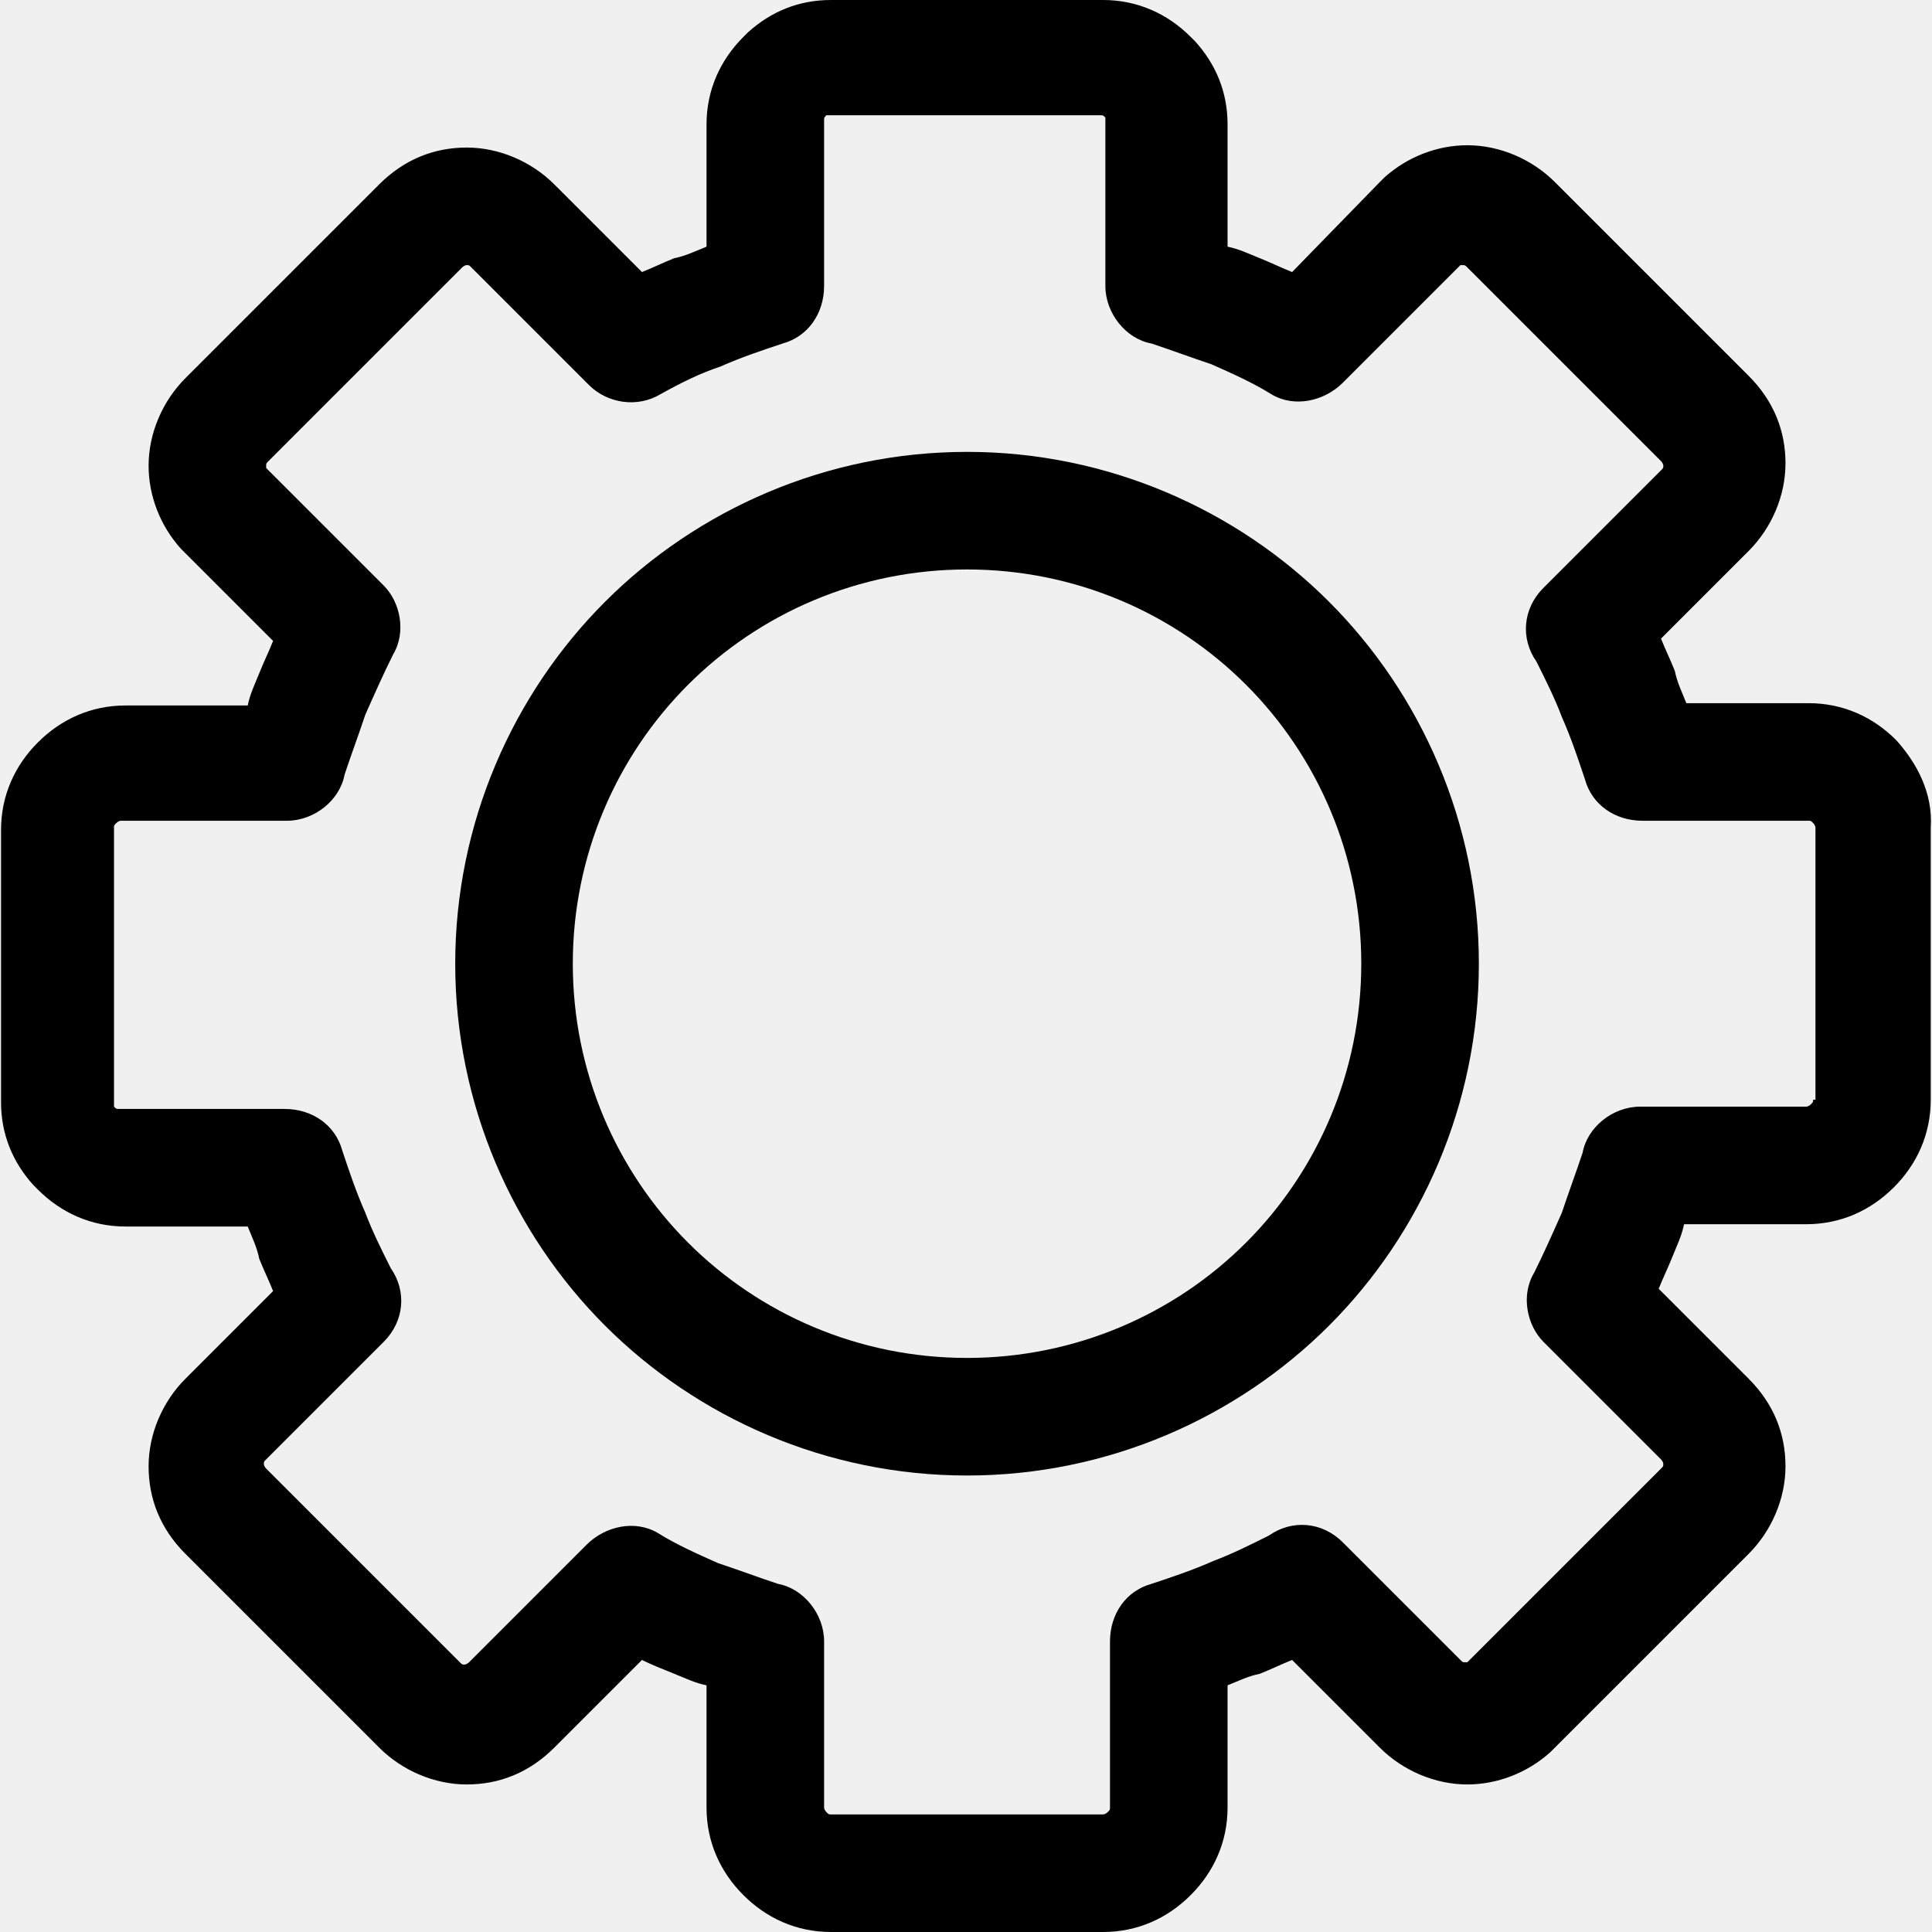
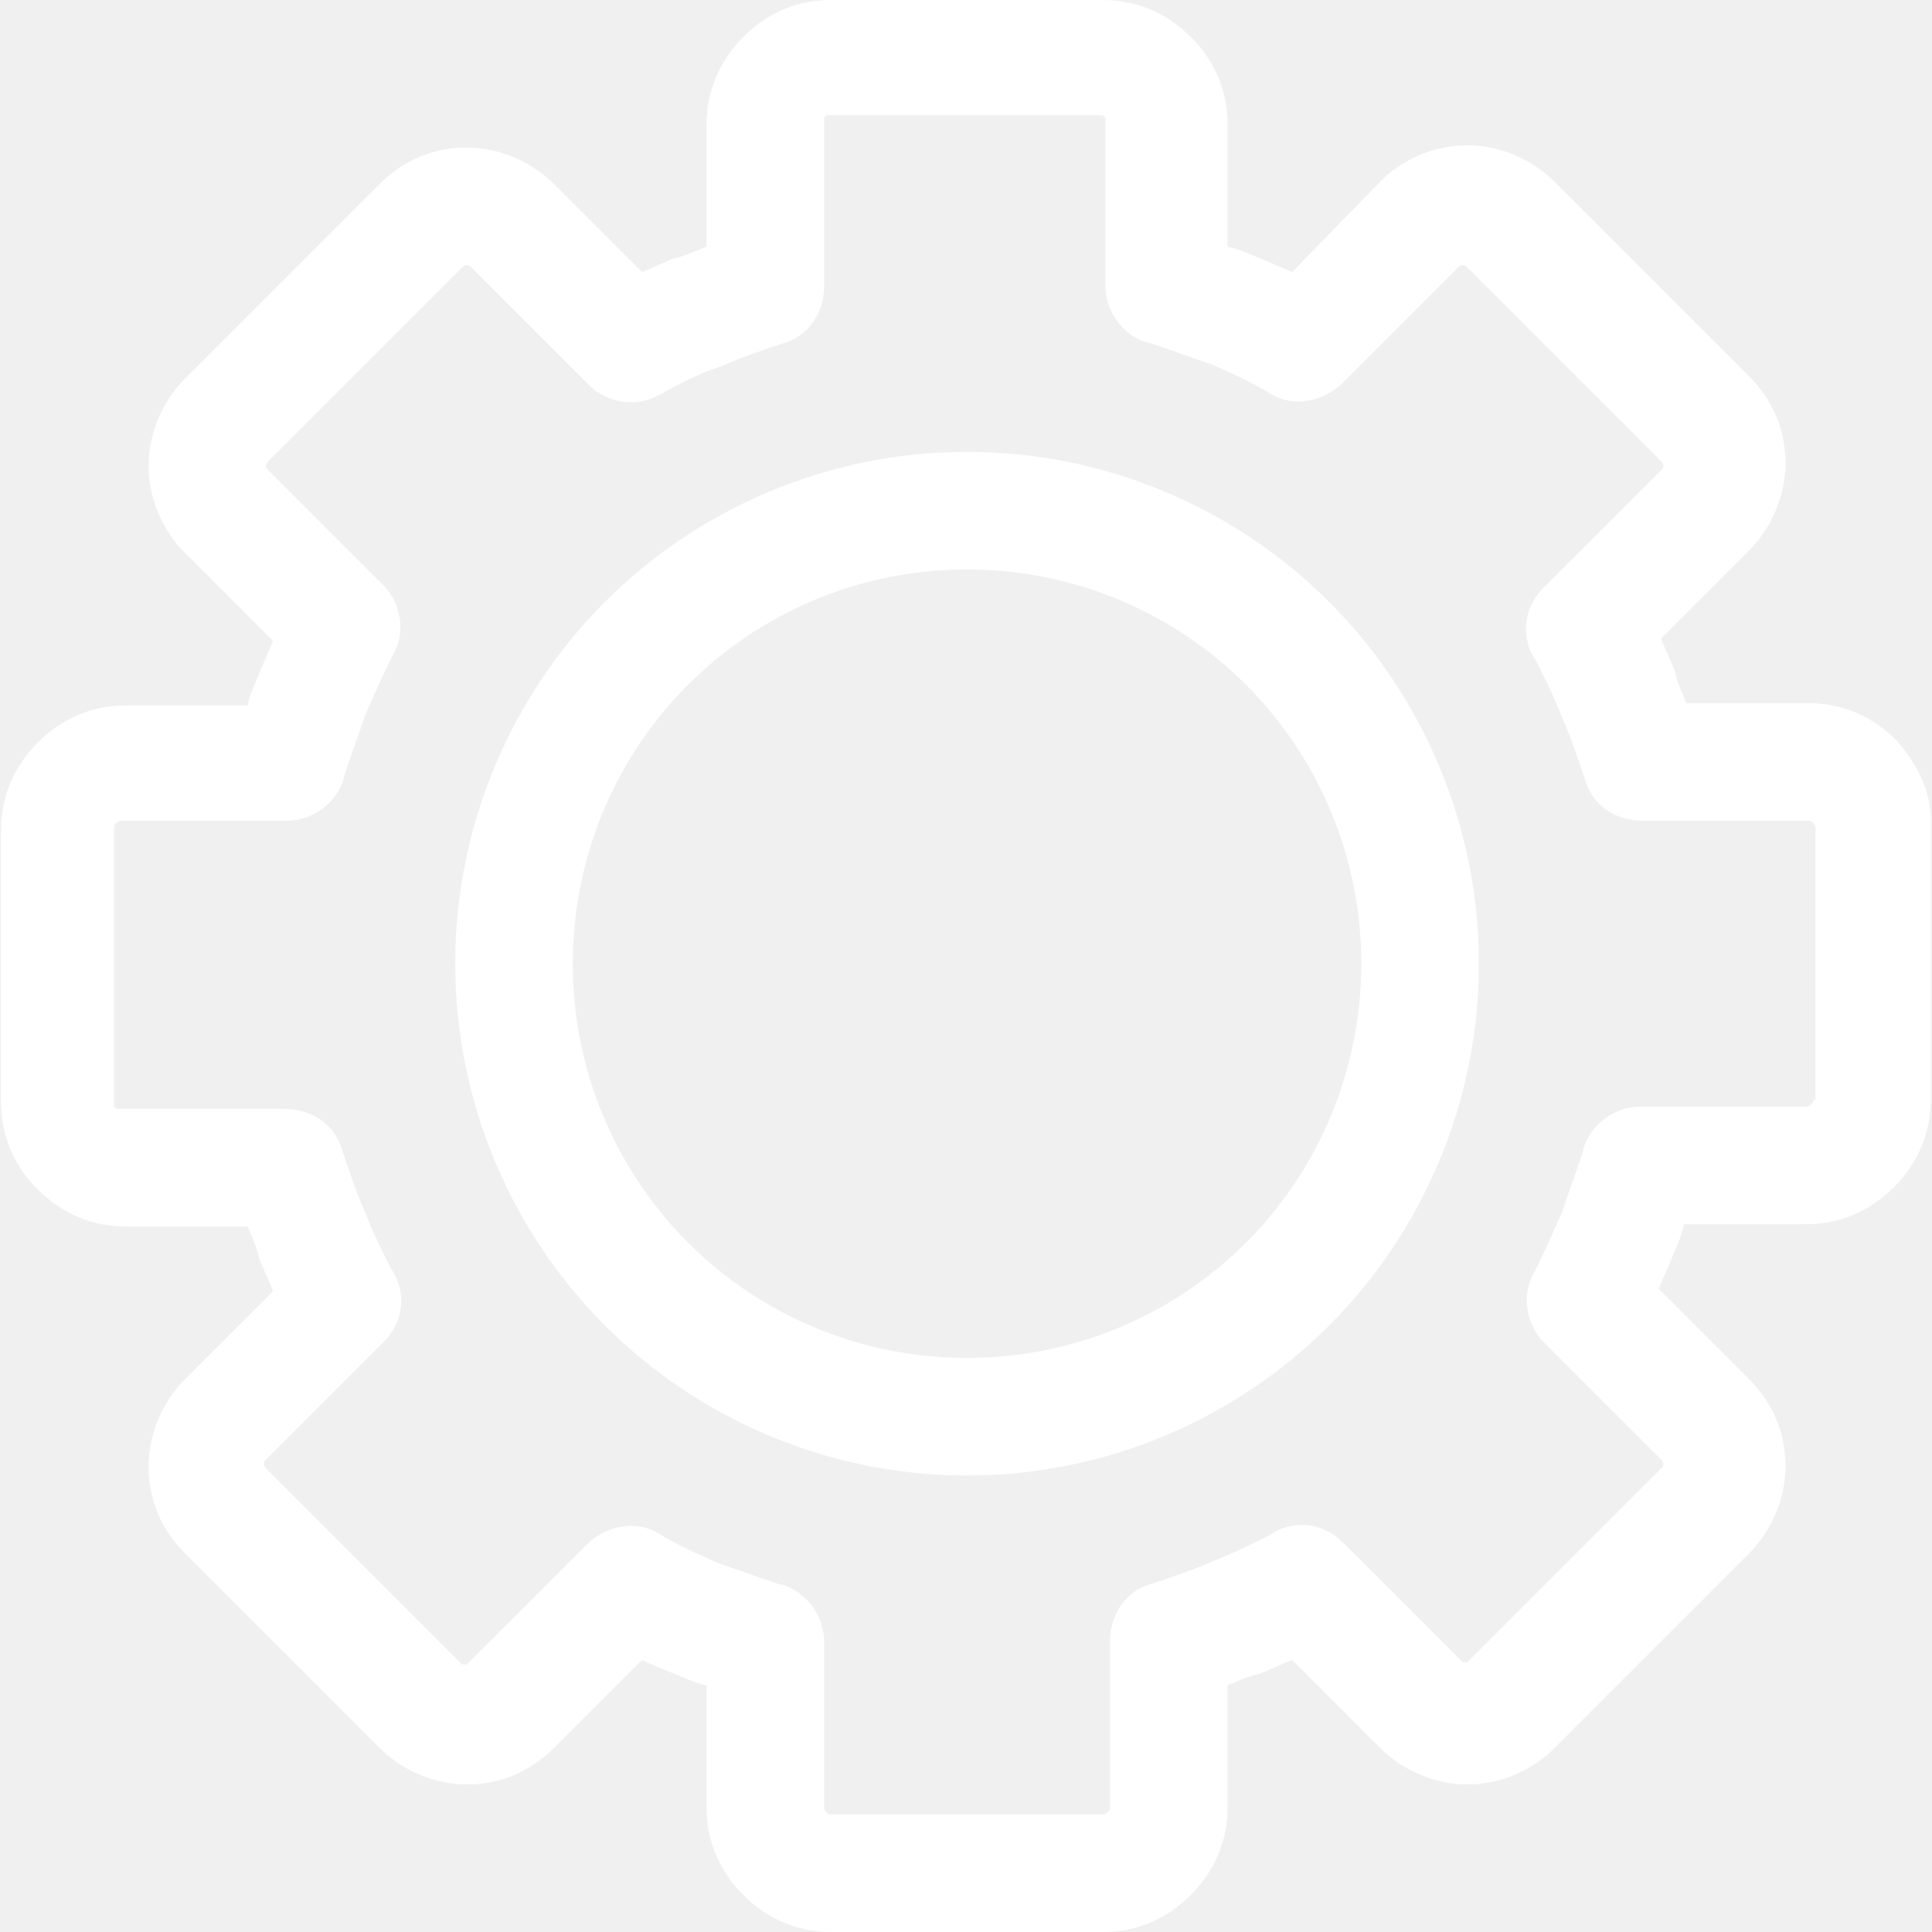
- <svg xmlns="http://www.w3.org/2000/svg" version="1.1" id="Capa_1" x="0px" y="0px" viewBox="0 0 335.2 335.2" style="enable-background:new 0 0 335.2 335.2;" xml:space="preserve">
+ <svg xmlns="http://www.w3.org/2000/svg" version="1.1" id="Capa_1" x="0px" y="0px" viewBox="0 0 335.2 335.2" style="enable-background:new 0 0 335.2 335.2;fill:white;" xml:space="preserve">
  <g>
    <g>
      <path d="M328.981,128.4c-4-4-9.2-6.4-15.2-6.4h-21.2c-0.8-2-1.6-3.6-2-5.6c-0.8-2-1.6-3.6-2.4-5.6l15.2-15.2c4-4,6.4-9.6,6.4-15.2    c0-5.6-2-10.8-6.4-15.2l-33.6-33.6c-4-4-9.6-6.4-15.2-6.4c-5.2,0-10.4,2-14.4,5.6c-0.4,0.4-0.4,0.4-0.8,0.8l-15.2,15.6    c-2-0.8-3.6-1.6-5.6-2.4s-3.6-1.6-5.6-2V21.6c0-5.6-2-10.4-5.6-14.4c-0.4-0.4-0.4-0.4-0.8-0.8c-4-4-9.2-6.4-15.2-6.4h-47.2    c-5.6,0-10.4,2-14.4,5.6c-0.4,0.4-0.4,0.4-0.8,0.8c-4,4-6.4,9.2-6.4,15.2v21.2c-2,0.8-3.6,1.6-5.6,2c-2,0.8-3.6,1.6-5.6,2.4    L96.181,32c-4-4-9.6-6.4-15.2-6.4c-5.6,0-10.8,2-15.2,6.4l-33.6,33.6c-4,4-6.4,9.6-6.4,15.2c0,5.2,2,10.4,5.6,14.4    c0.4,0.4,0.4,0.4,0.8,0.8l15.2,15.2c-0.8,2-1.6,3.6-2.4,5.6s-1.6,3.6-2,5.6h-21.2c-6,0-11.2,2.4-15.2,6.4s-6.4,9.2-6.4,15.2v47.2    c0,5.6,2,10.4,5.6,14.4c0.4,0.4,0.4,0.4,0.8,0.8c4,4,9.2,6.4,15.2,6.4h21.2c0.8,2,1.6,3.6,2,5.6c0.8,2,1.6,3.6,2.4,5.6l-15.2,15.2    c-4,4-6.4,9.6-6.4,15.2c0,5.6,2,10.8,6.4,15.2l33.6,33.6c4,4,9.6,6.4,15.2,6.4s10.8-2,15.2-6.4l15.2-15.2c1.6,0.8,3.6,1.6,5.6,2.4    s3.6,1.6,5.6,2v21.2c0,6,2.4,11.2,6.4,15.2c4,4,9.2,6.4,15.2,6.4h47.2c6,0,11.2-2.4,15.2-6.4s6.4-9.2,6.4-15.2v-21.2    c2-0.8,3.6-1.6,5.6-2c2-0.8,3.6-1.6,5.6-2.4l15.2,15.2c4,4,9.6,6.4,15.2,6.4c5.2,0,10.4-2,14.4-5.6c0.4-0.4,0.4-0.4,0.8-0.8    l33.6-33.6c4-4,6.4-9.6,6.4-15.2c0-5.6-2-10.8-6.4-15.2l-15.6-15.6c0.8-2,1.6-3.6,2.4-5.6s1.6-3.6,2-5.6h21.2    c6,0,11.2-2.4,15.2-6.4s6.4-9.2,6.4-15.2v-47.2C335.381,137.6,332.581,132.4,328.981,128.4z M314.981,190.8h-0.4    c0,0.4,0,0.4-0.4,0.8c0,0-0.4,0.4-0.8,0.4h-28.8c-4.8,0-9.2,3.6-10,8c-1.2,3.6-2.4,6.8-3.6,10.4c-1.6,3.6-3.2,7.2-4.8,10.4    c-2.4,4-1.2,9.2,1.6,12l20.4,20.4c0,0,0.4,0.4,0.4,0.8c0,0.4,0,0.4-0.4,0.8l-33.6,33.6h-0.4c-0.4,0-0.4,0-0.8-0.4l-20.4-20.4    c-3.6-3.6-8.8-4-12.8-1.2c-3.2,1.6-6.4,3.2-9.6,4.4c-3.6,1.6-7.2,2.8-10.8,4c-4.4,1.2-7.2,5.2-7.2,10v28.8c0,0.4,0,0.4-0.4,0.8    c0,0-0.4,0.4-0.8,0.4h-47.2c-0.4,0-0.4,0-0.8-0.4c0,0-0.4-0.4-0.4-0.8v-28.8c0-4.8-3.6-9.2-8-10c-3.6-1.2-6.8-2.4-10.4-3.6    c-3.6-1.6-7.2-3.2-10.4-5.2c-4-2.4-9.2-1.2-12.4,2l-20.4,20.4c0,0-0.4,0.4-0.8,0.4c-0.4,0-0.4,0-0.8-0.4l-33.6-33.6    c0,0-0.4-0.4-0.4-0.8c0-0.4,0-0.4,0.4-0.8l20.4-20.4c3.6-3.6,4-8.8,1.2-12.8c-1.6-3.2-3.2-6.4-4.4-9.6c-1.6-3.6-2.8-7.2-4-10.8    c-1.2-4.4-5.2-7.2-10-7.2h-28.8c-0.4,0-0.4,0-0.8-0.4v-0.4v-48c0-0.4,0-0.4,0.4-0.8c0,0,0.4-0.4,0.8-0.4h28.8c4.8,0,9.2-3.6,10-8    c1.2-3.6,2.4-6.8,3.6-10.4c1.6-3.6,3.2-7.2,4.8-10.4c2.4-4,1.2-9.2-1.6-12l-20.4-20.4v-0.4c0-0.4,0-0.4,0.4-0.8l33.6-33.6    c0,0,0.4-0.4,0.8-0.4c0.4,0,0.4,0,0.8,0.4l20.4,20.4c3.2,3.2,8.4,4,12.4,1.6c3.6-2,6.8-3.6,10.4-4.8c3.6-1.6,7.2-2.8,10.8-4    c4.4-1.2,7.2-5.2,7.2-10V20.8c0-0.4,0-0.4,0.4-0.8h0.4h47.2c0.4,0,0.4,0,0.8,0.4v0.4v28.8c0,4.8,3.6,9.2,8,10    c3.6,1.2,6.8,2.4,10.4,3.6c3.6,1.6,7.2,3.2,10.4,5.2c4,2.4,9.2,1.2,12.4-2l20.4-20.4h0.4c0.4,0,0.4,0,0.8,0.4l33.6,33.6    c0,0,0.4,0.4,0.4,0.8c0,0.4,0,0.4-0.4,0.8l-20.4,20.4c-3.6,3.6-4,8.8-1.2,12.8c1.6,3.2,3.2,6.4,4.4,9.6c1.6,3.6,2.8,7.2,4,10.8    c1.2,4.4,5.2,7.2,10,7.2h28.8c0.4,0,0.4,0,0.8,0.4c0,0,0.4,0.4,0.4,0.8V190.8z" />
    </g>
  </g>
  <g>
    <g>
      <path d="M230.581,104.4c-16-16-38.4-26-62.8-26c-24.4,0-46.8,10-62.8,26s-26,38.4-26,62.8c0,24.4,10,46.8,26,62.8s38.4,26,62.8,26    c24.4,0,46.8-10,62.8-26s26-38.4,26-62.8C256.581,142.8,246.581,120.4,230.581,104.4z M216.181,215.6c-12.4,12.4-29.6,20-48.4,20    s-36-7.6-48.4-20c-12.4-12.4-20-29.6-20-48.4s7.6-36,20-48.4c12.4-12.4,29.6-20,48.4-20s36,7.6,48.4,20c12.4,12.4,20,29.6,20,48.4    S228.581,203.2,216.181,215.6z" />
    </g>
  </g>
  <g>
</g>
  <g>
</g>
  <g>
</g>
  <g>
</g>
  <g>
</g>
  <g>
</g>
  <g>
</g>
  <g>
</g>
  <g>
</g>
  <g>
</g>
  <g>
</g>
  <g>
</g>
  <g>
</g>
  <g>
</g>
  <g>
</g>
</svg>
